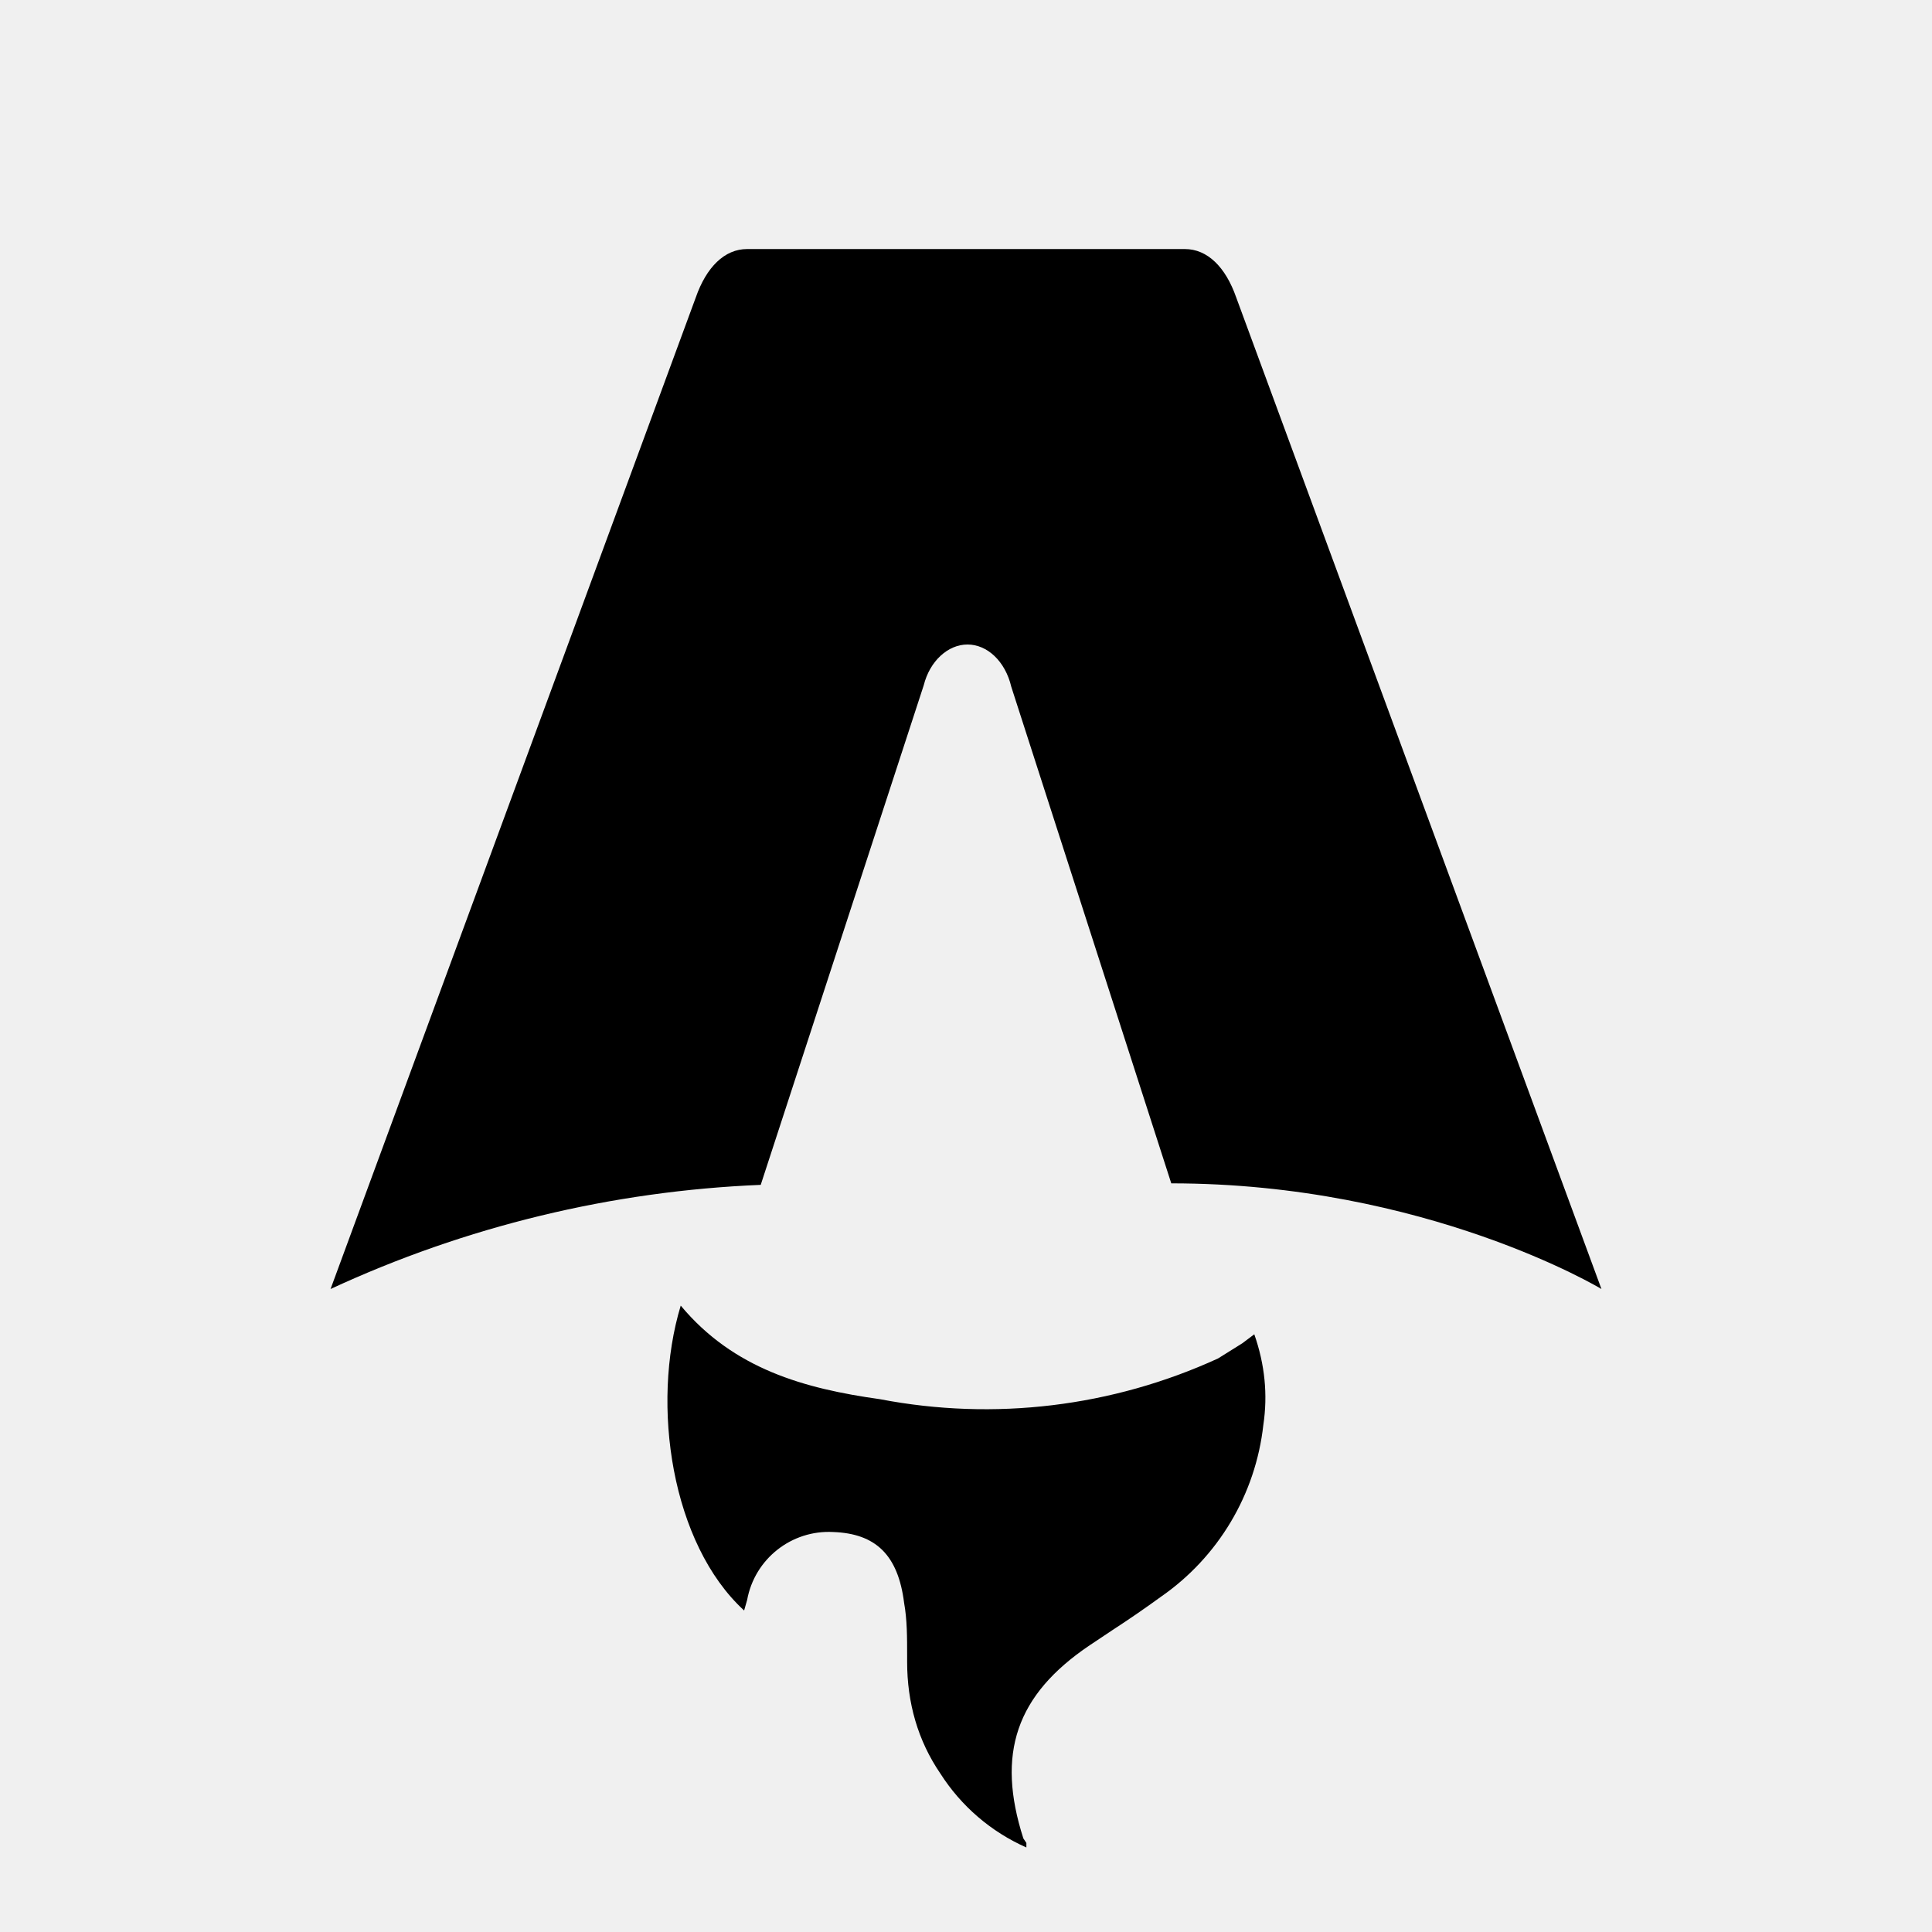
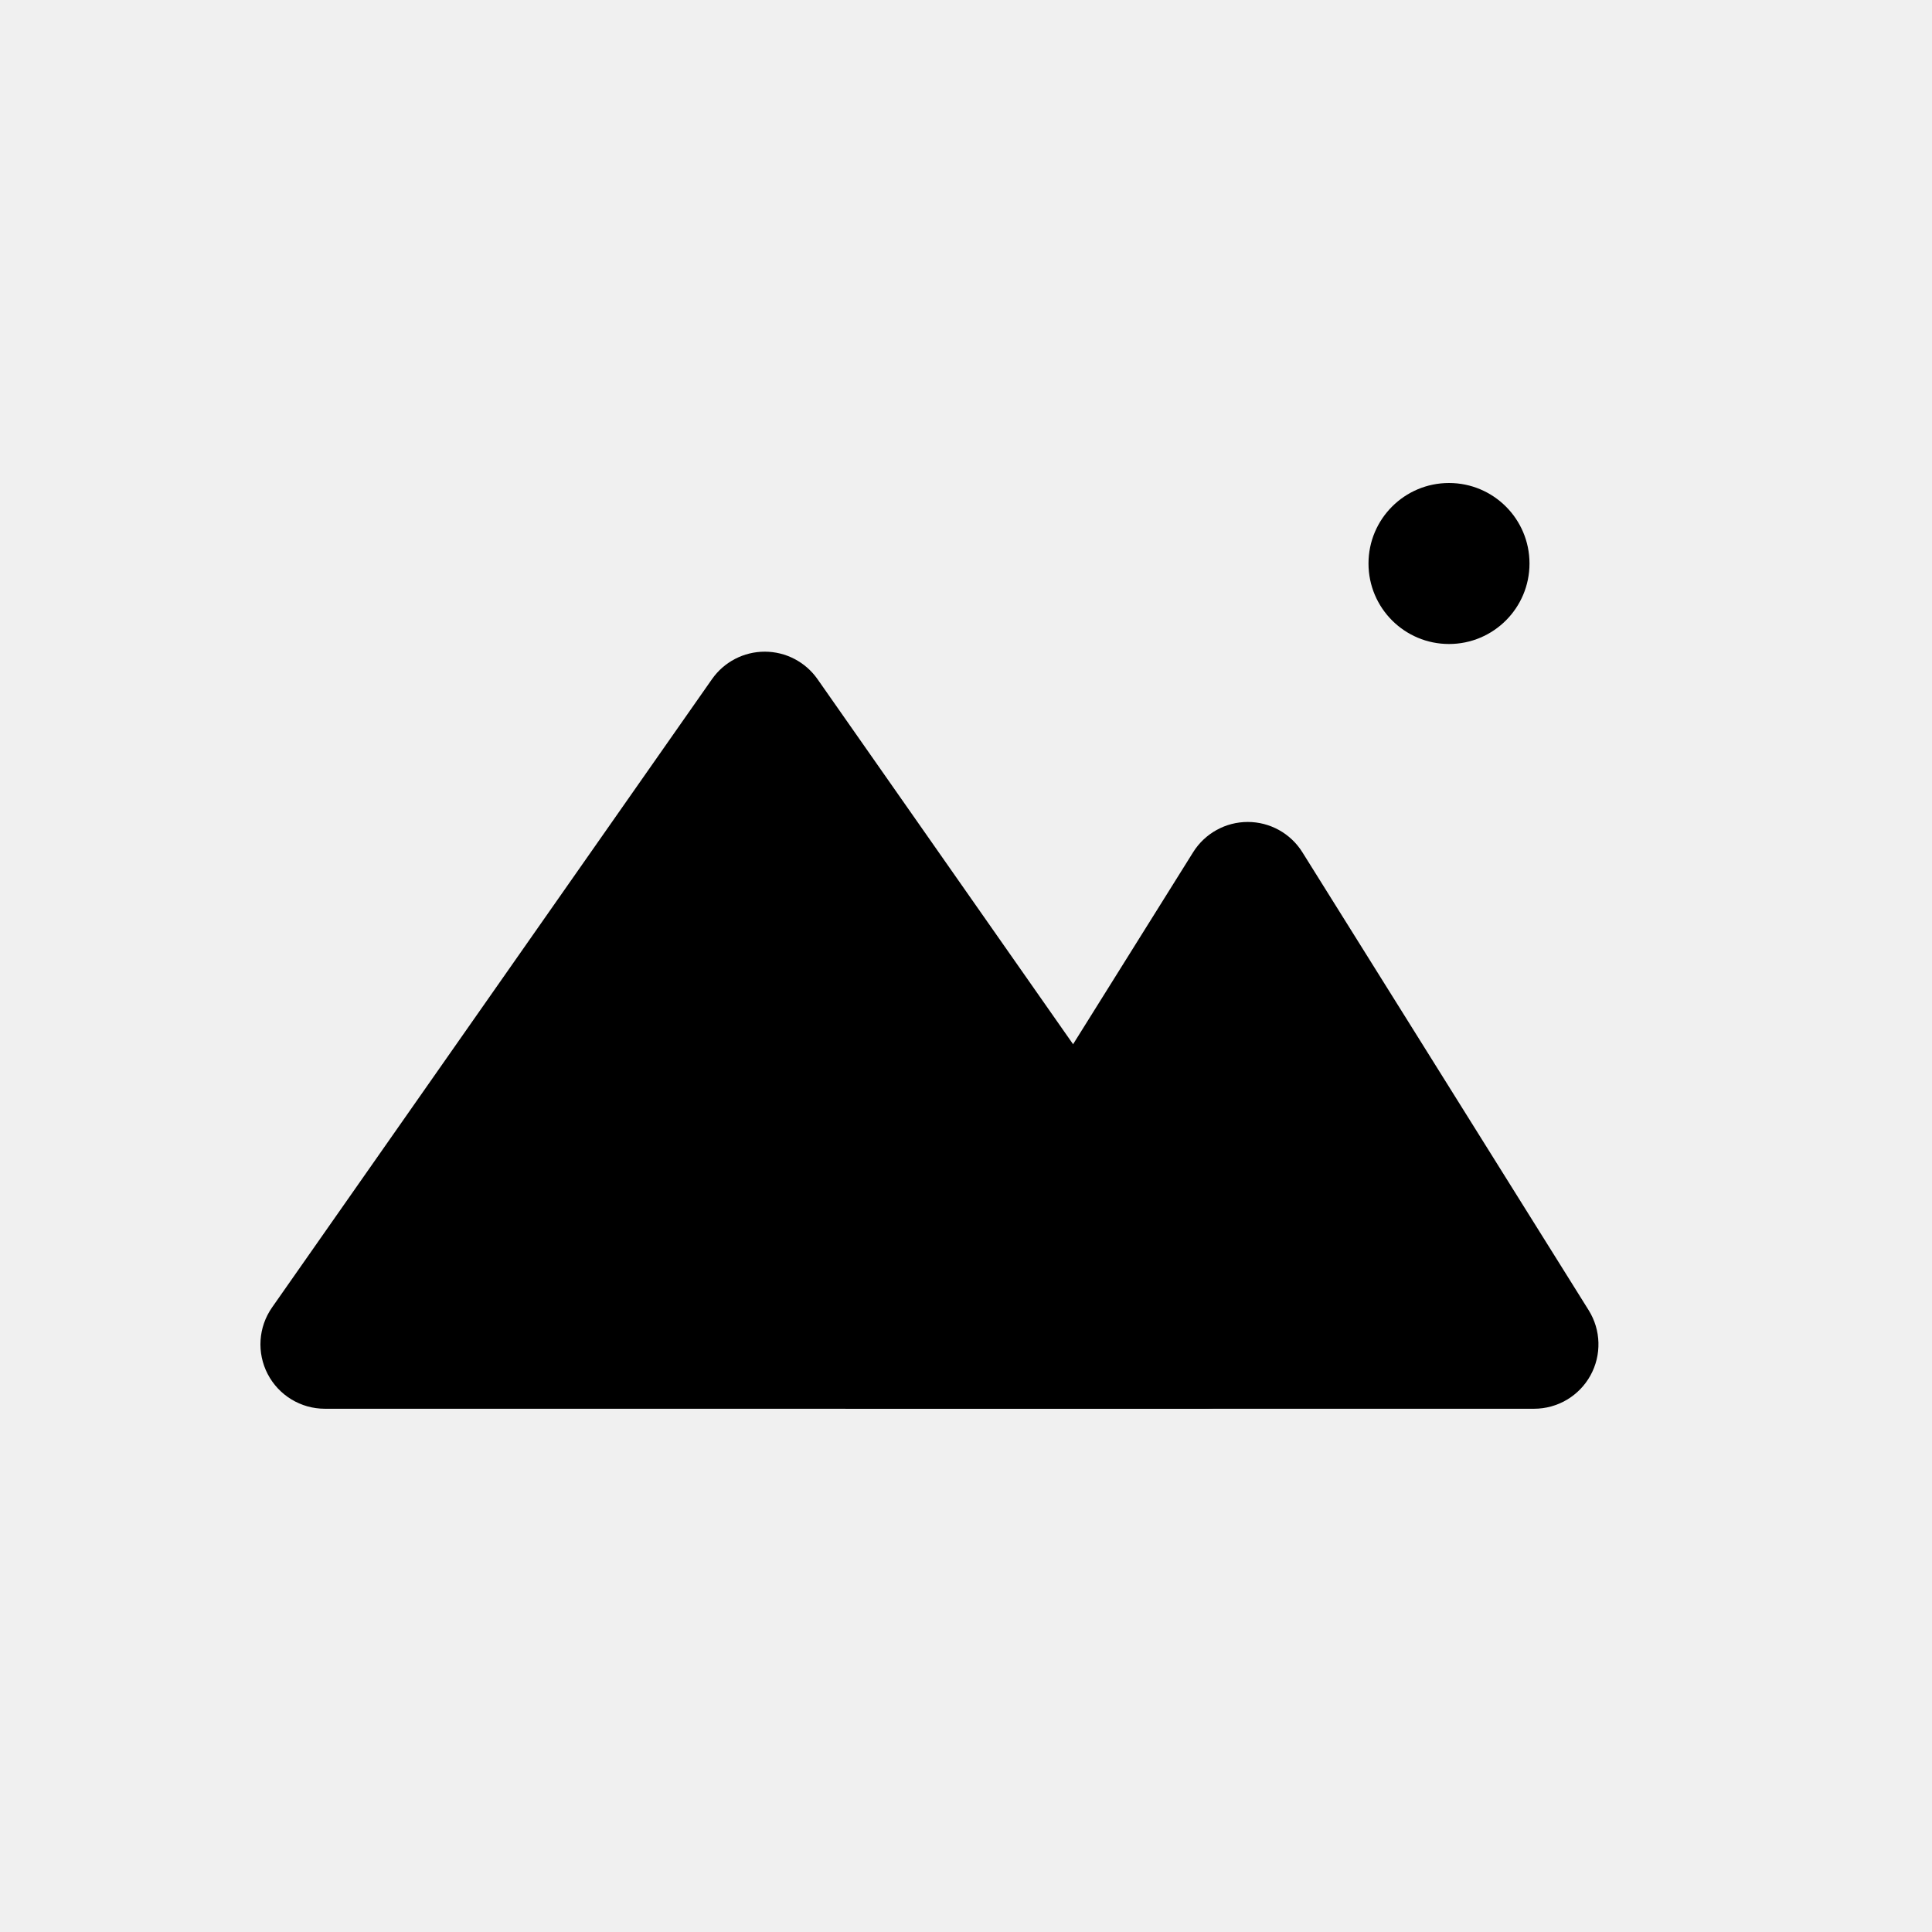
- <svg xmlns="http://www.w3.org/2000/svg" fill="none" viewBox="0 0 128 128">
-   <path d="M50.4 78.5a75.1 75.1 0 0 0-28.5 6.9l24.2-65.7c.7-2 1.9-3.2 3.4-3.2h29c1.5 0 2.7 1.2 3.4 3.2l24.2 65.7s-11.6-7-28.5-7L67 45.5c-.4-1.7-1.6-2.8-2.9-2.8-1.3 0-2.5 1.1-2.9 2.7L50.4 78.5Zm-1.1 28.2Zm-4.2-20.2c-2 6.6-.6 15.8 4.2 20.2a17.5 17.5 0 0 1 .2-.7 5.5 5.5 0 0 1 5.7-4.5c2.8.1 4.3 1.5 4.7 4.7.2 1.1.2 2.3.2 3.5v.4c0 2.7.7 5.2 2.2 7.4a13 13 0 0 0 5.7 4.9v-.3l-.2-.3c-1.8-5.6-.5-9.5 4.4-12.8l1.5-1a73 73 0 0 0 3.2-2.2 16 16 0 0 0 6.8-11.4c.3-2 .1-4-.6-6l-.8.6-1.6 1a37 37 0 0 1-22.4 2.7c-5-.7-9.7-2-13.2-6.2Z" />
+ <svg xmlns="http://www.w3.org/2000/svg" width="32" height="32" viewBox="0 0 24 24">
  <style>
-         path { fill: #000; }
-         @media (prefers-color-scheme: dark) {
-             path { fill: #FFF; }
-         }
-     </style>
+ g { fill: #000; }
+ @media (prefers-color-scheme: dark) {
+ g { fill: #FFF; }
+ }
+ </style>
+   <g fill="none" stroke-linecap="round" stroke-width="2">
+     <circle cx="18" cy="7" r="1" />
+     <path d="M4.037 17.5h10.927a.8.8 0 0 0 .655-1.259l-5.464-7.805a.8.8 0 0 0-1.31 0L3.38 16.241a.8.8 0 0 0 .656 1.259Z" />
+     <path d="M10.5 17.5h8.557a.8.8 0 0 0 .678-1.224l-3.557-5.69a.8.8 0 0 0-1.356 0l-1.46 2.335" />
+   </g>
</svg>
